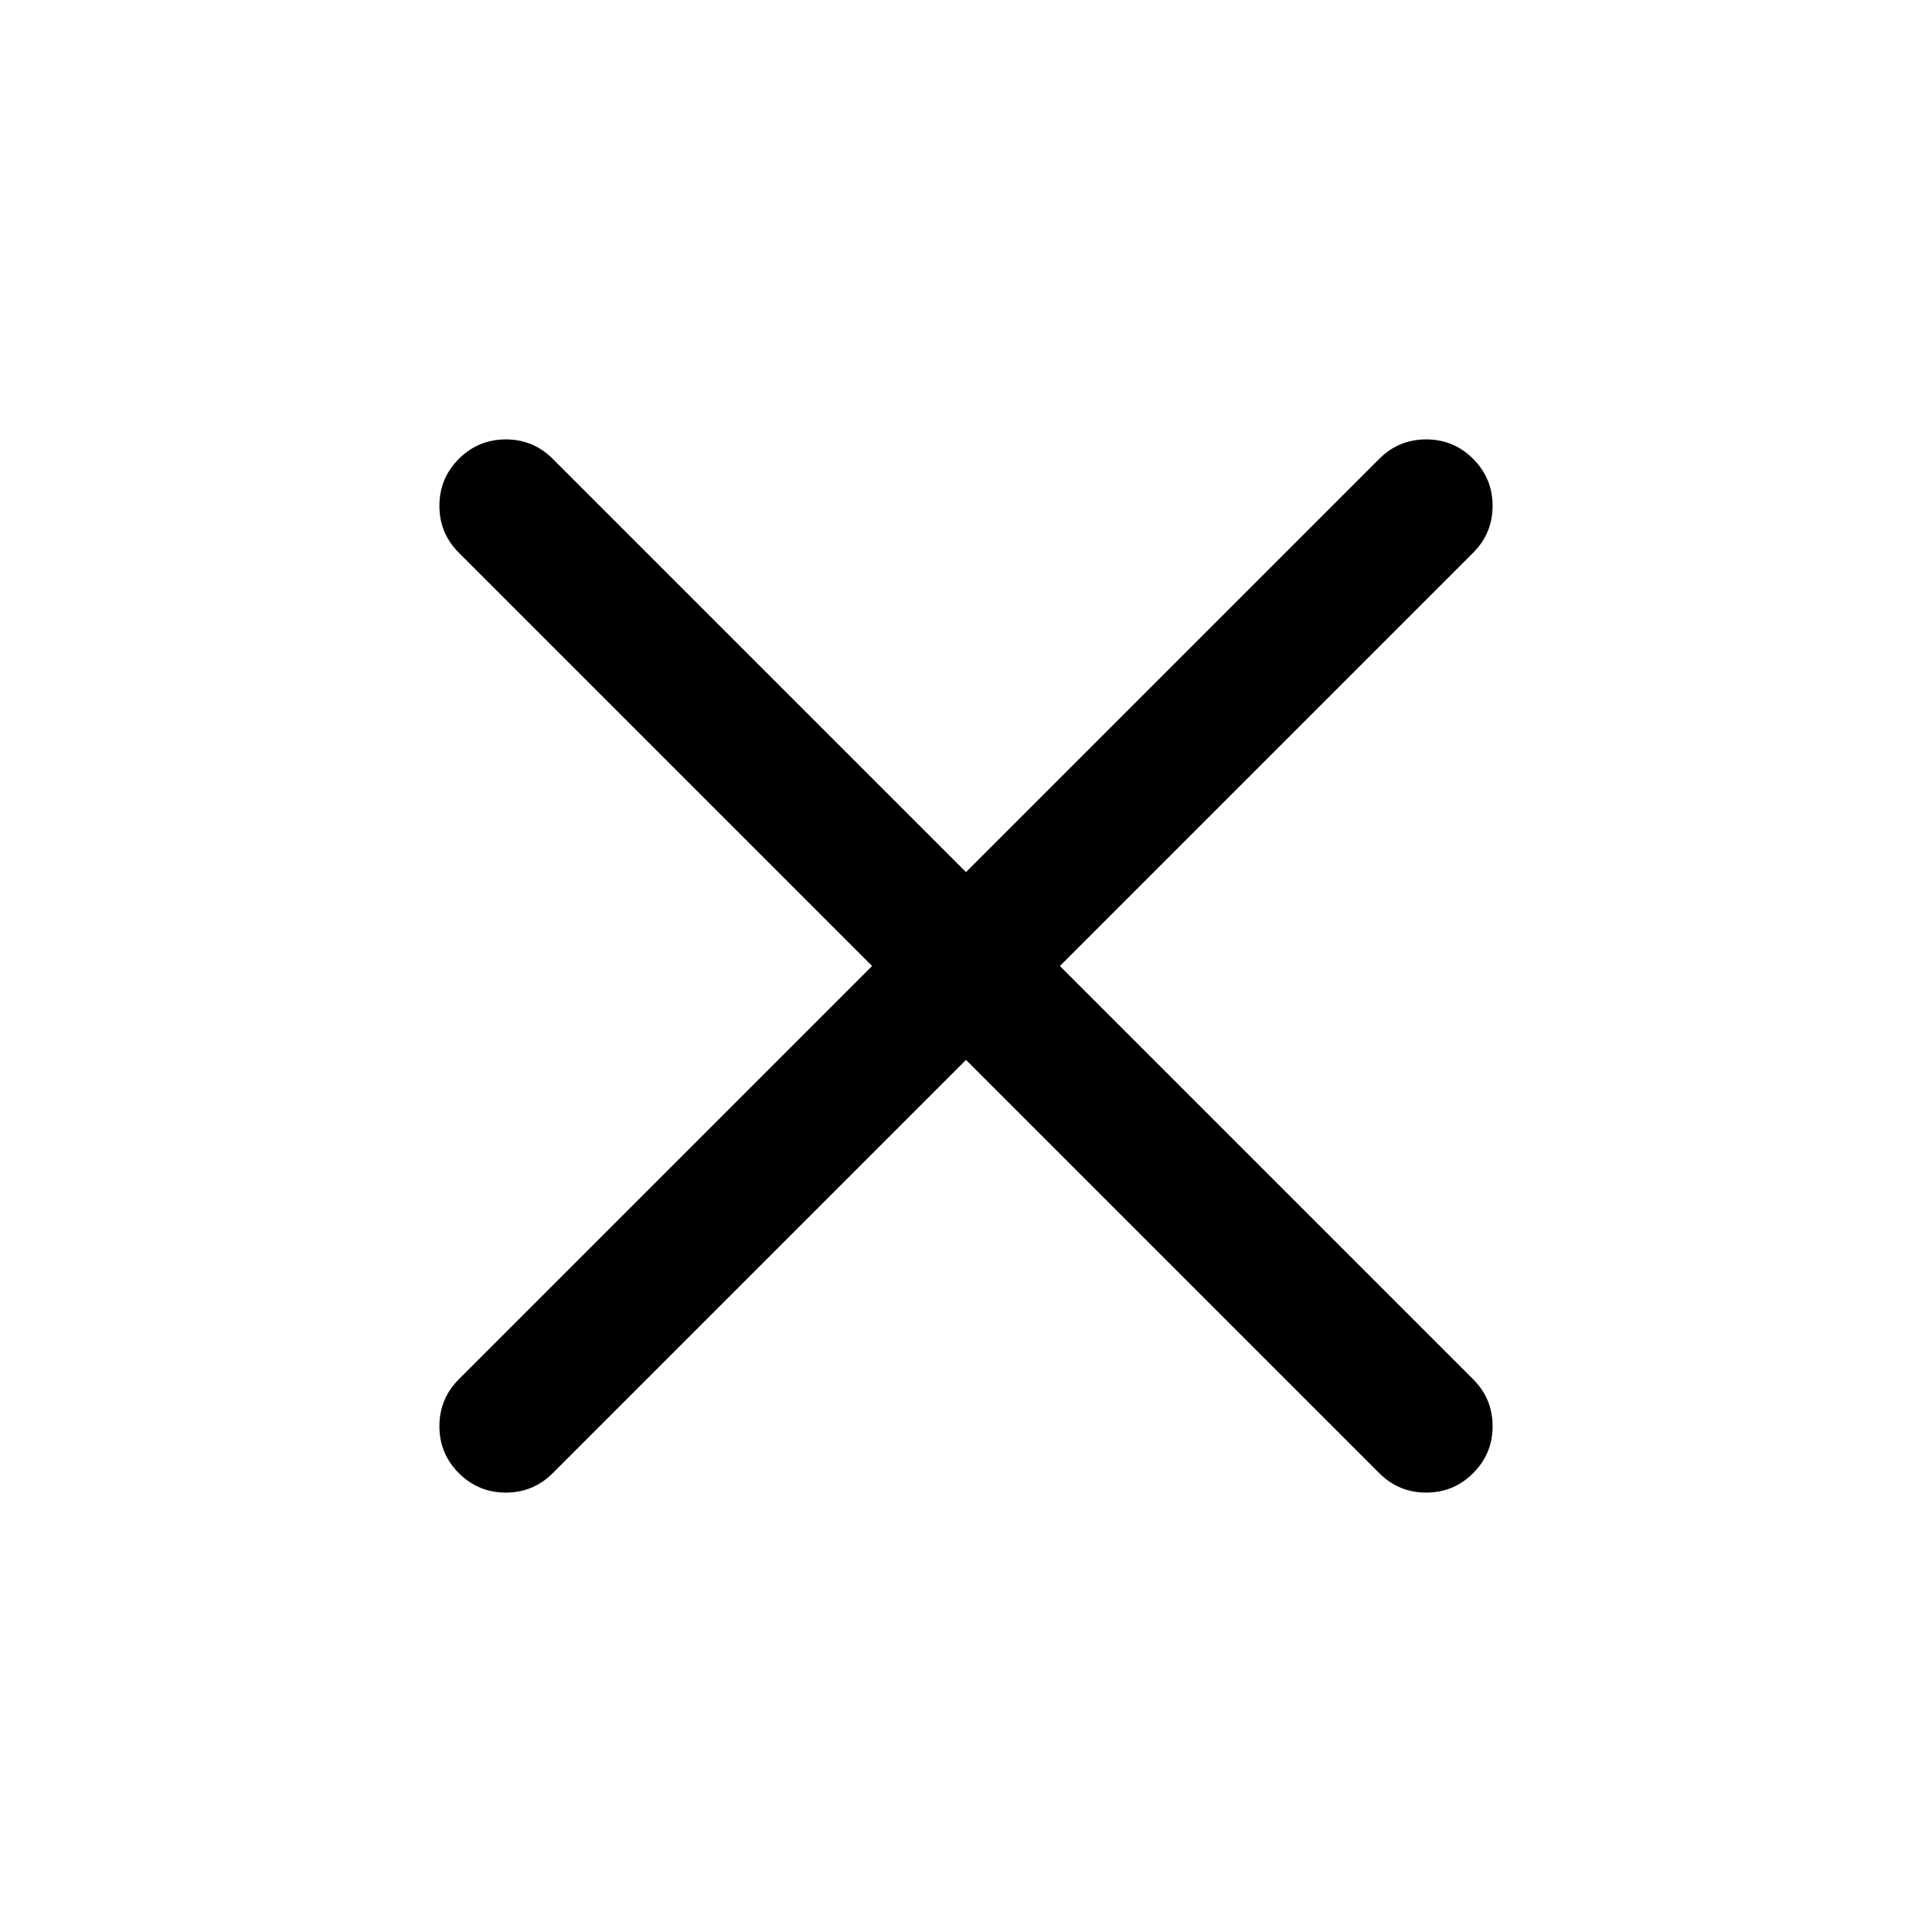
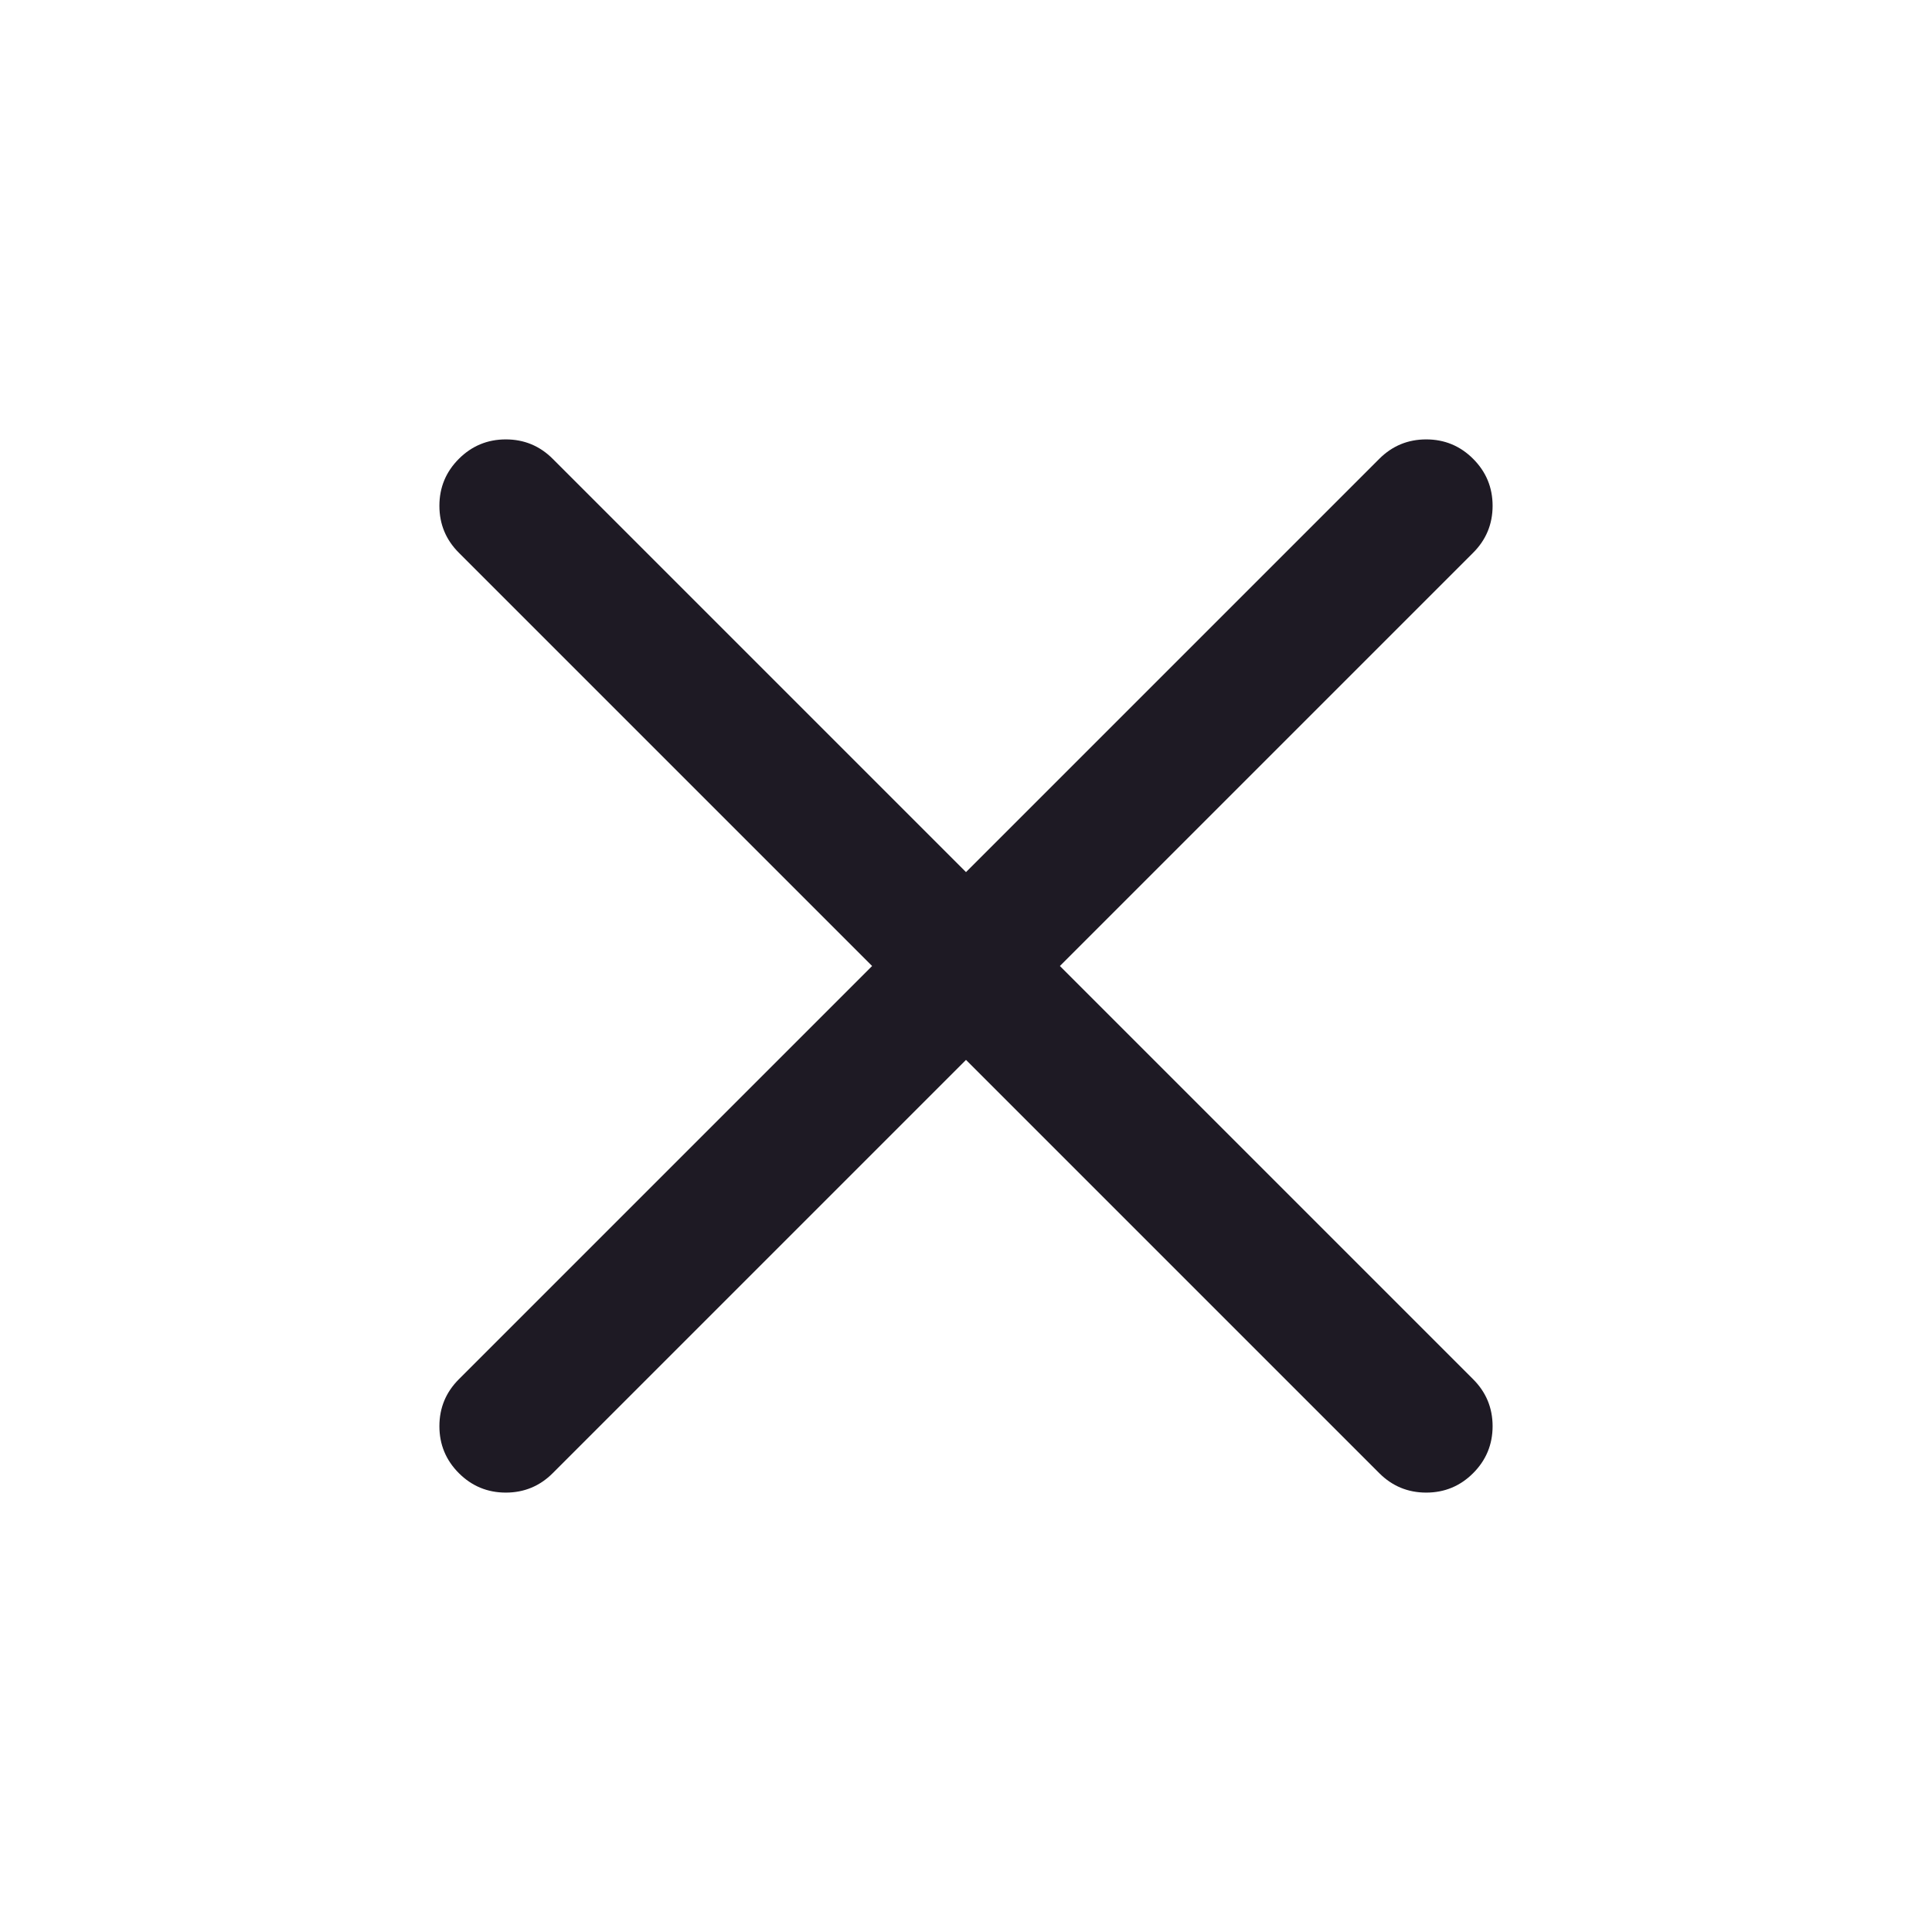
<svg xmlns="http://www.w3.org/2000/svg" width="30" height="30" viewBox="0 0 30 30" fill="none">
  <mask id="mask0_252_2784" style="mask-type:alpha" maskUnits="userSpaceOnUse" x="0" y="0" width="30" height="30">
-     <rect width="30" height="30" fill="#D9D9D9" />
+     <rect width="30" height="30" fill="#1E1A24" />
  </mask>
  <g mask="url(#mask0_252_2784)">
-     <path d="M15 16.458L8.583 22.875C8.382 23.076 8.139 23.177 7.854 23.177C7.57 23.177 7.326 23.076 7.125 22.875C6.924 22.674 6.823 22.431 6.823 22.146C6.823 21.861 6.924 21.618 7.125 21.417L13.542 15L7.125 8.583C6.924 8.382 6.823 8.139 6.823 7.854C6.823 7.57 6.924 7.326 7.125 7.125C7.326 6.924 7.57 6.823 7.854 6.823C8.139 6.823 8.382 6.924 8.583 7.125L15 13.542L21.417 7.125C21.618 6.924 21.861 6.823 22.146 6.823C22.431 6.823 22.674 6.924 22.875 7.125C23.076 7.326 23.177 7.57 23.177 7.854C23.177 8.139 23.076 8.382 22.875 8.583L16.458 15L22.875 21.417C23.076 21.618 23.177 21.861 23.177 22.146C23.177 22.431 23.076 22.674 22.875 22.875C22.674 23.076 22.431 23.177 22.146 23.177C21.861 23.177 21.618 23.076 21.417 22.875L15 16.458Z" fill="black" />
+     <path d="M15 16.458L8.583 22.875C8.382 23.076 8.139 23.177 7.854 23.177C7.57 23.177 7.326 23.076 7.125 22.875C6.924 22.674 6.823 22.43 6.823 22.146C6.823 21.861 6.924 21.618 7.125 21.417L13.542 15L7.125 8.583C6.924 8.382 6.823 8.139 6.823 7.854C6.823 7.569 6.924 7.326 7.125 7.125C7.326 6.924 7.57 6.823 7.854 6.823C8.139 6.823 8.382 6.924 8.583 7.125L15 13.542L21.417 7.125C21.618 6.924 21.861 6.823 22.146 6.823C22.431 6.823 22.674 6.924 22.875 7.125C23.076 7.326 23.177 7.569 23.177 7.854C23.177 8.139 23.076 8.382 22.875 8.583L16.458 15L22.875 21.417C23.076 21.618 23.177 21.861 23.177 22.146C23.177 22.43 23.076 22.674 22.875 22.875C22.674 23.076 22.431 23.177 22.146 23.177C21.861 23.177 21.618 23.076 21.417 22.875L15 16.458Z" fill="#1E1A24" />
  </g>
</svg>
